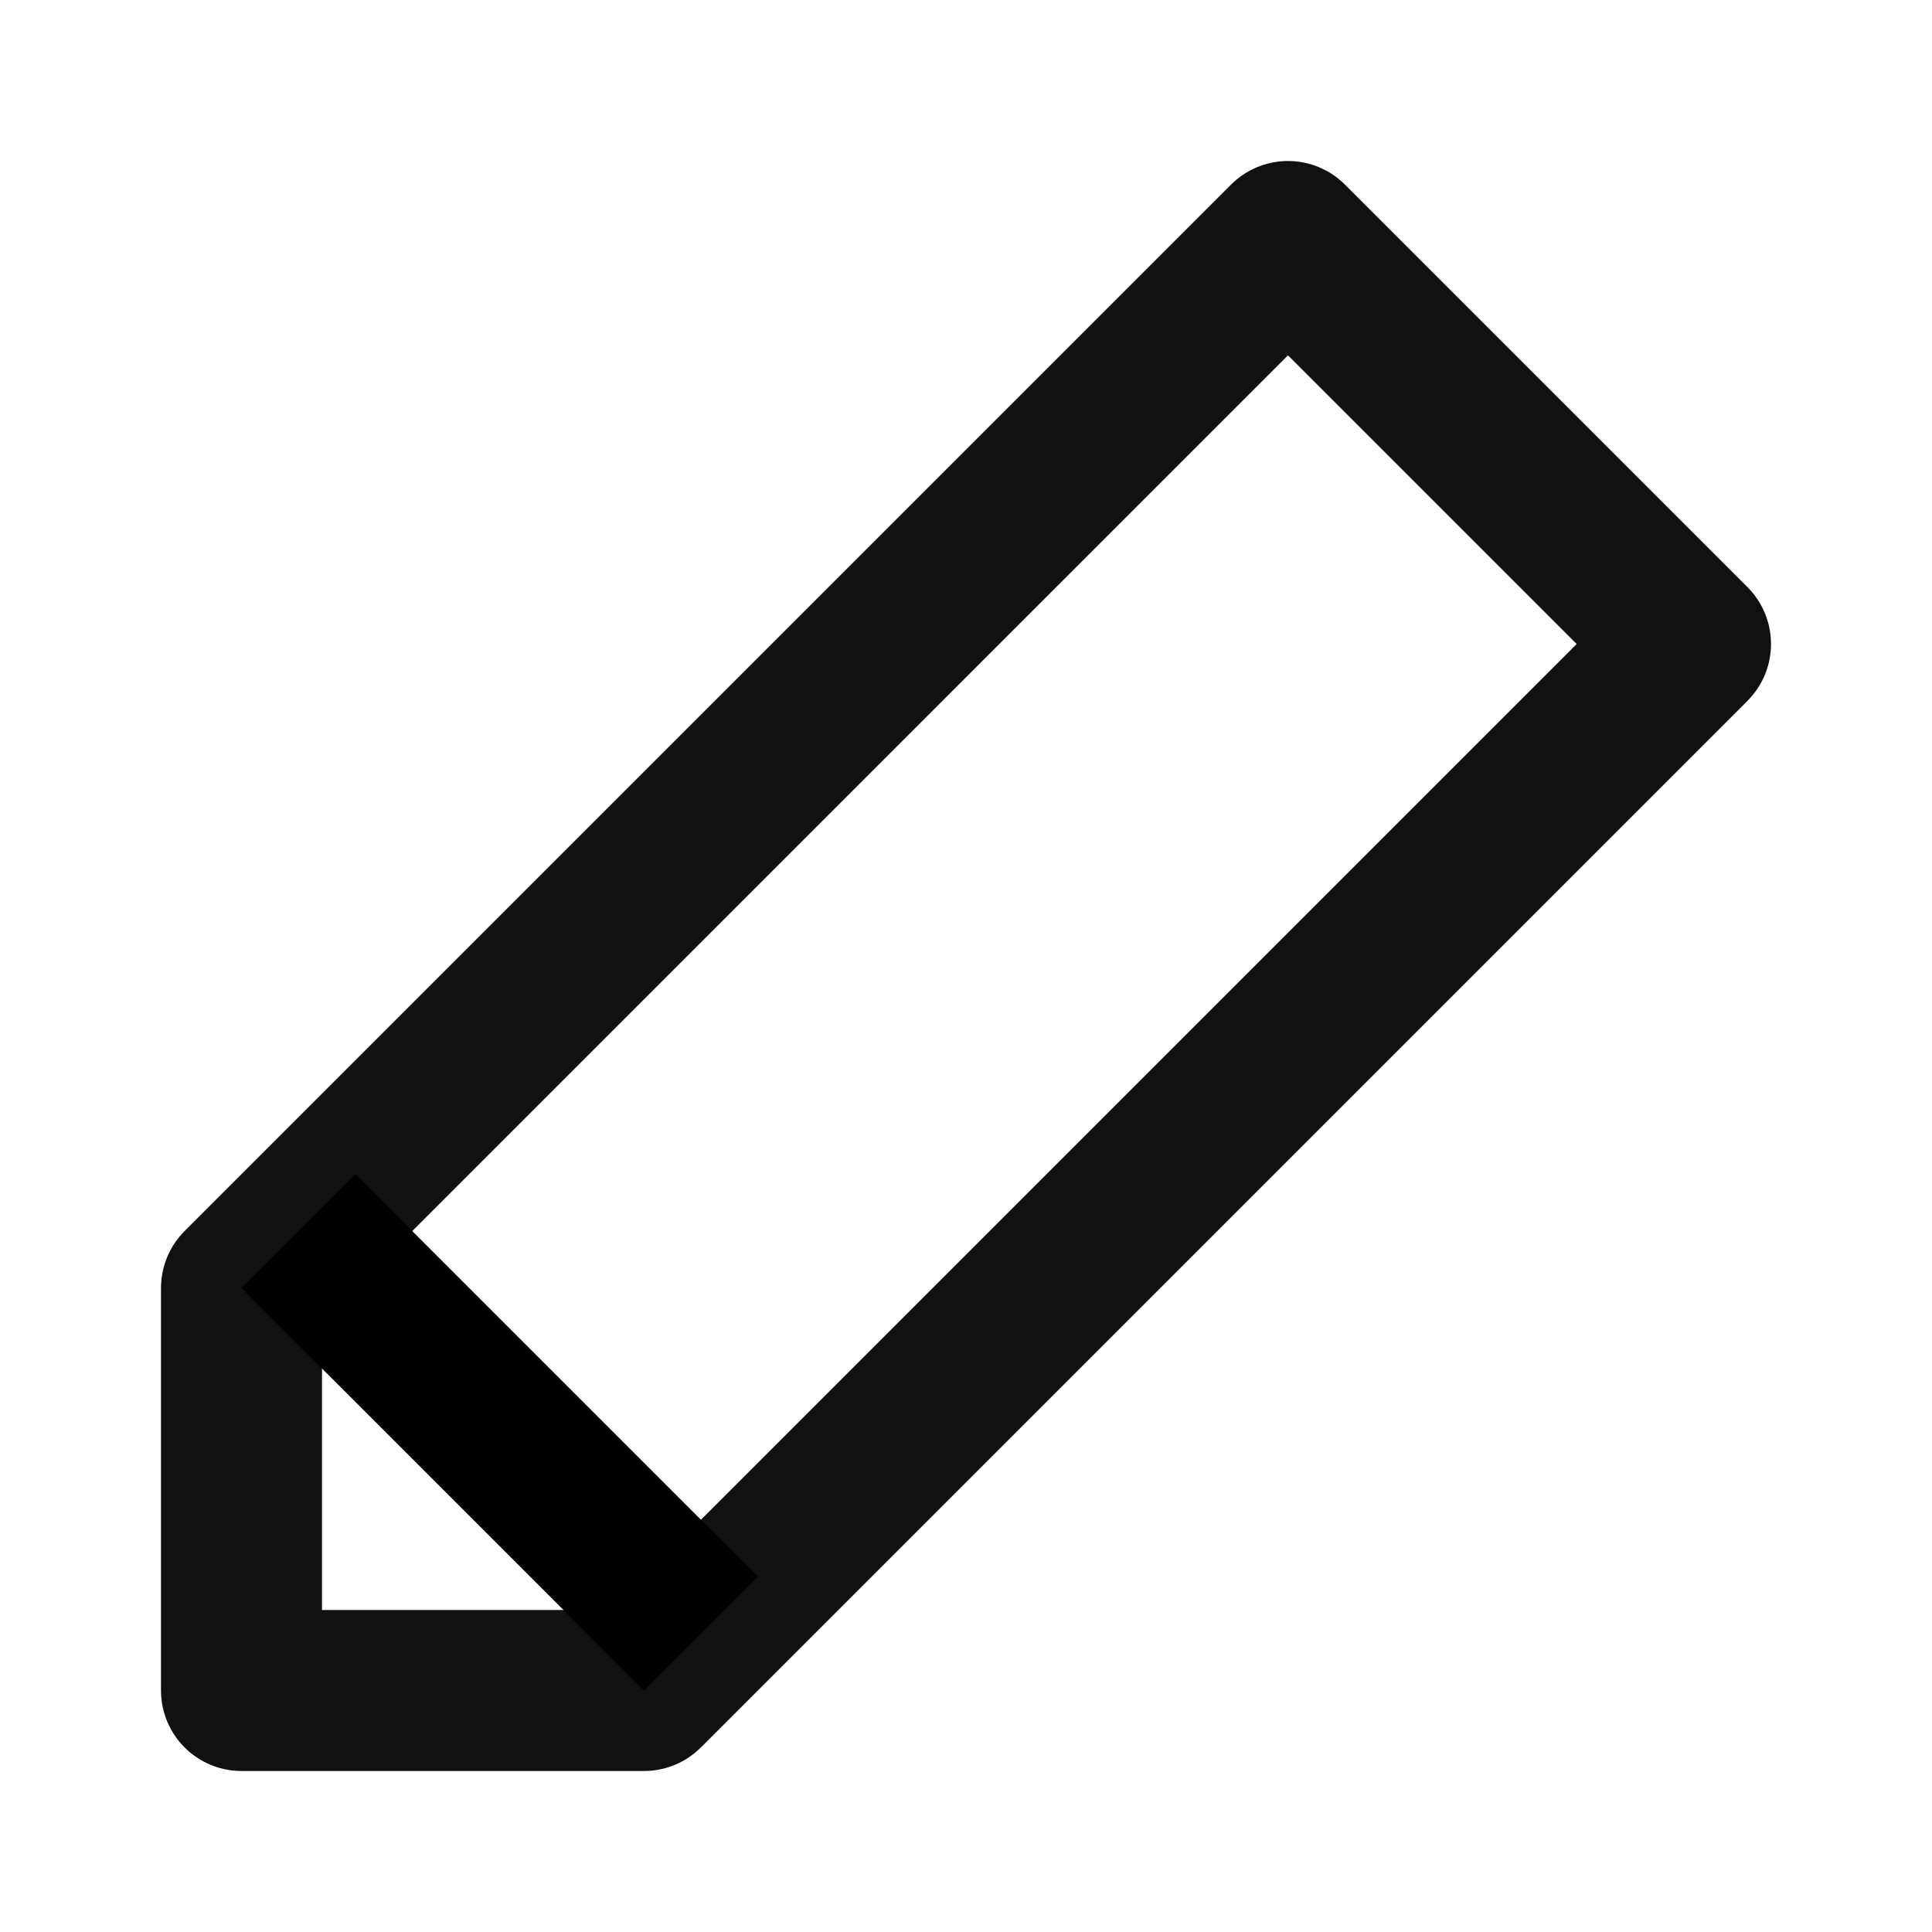
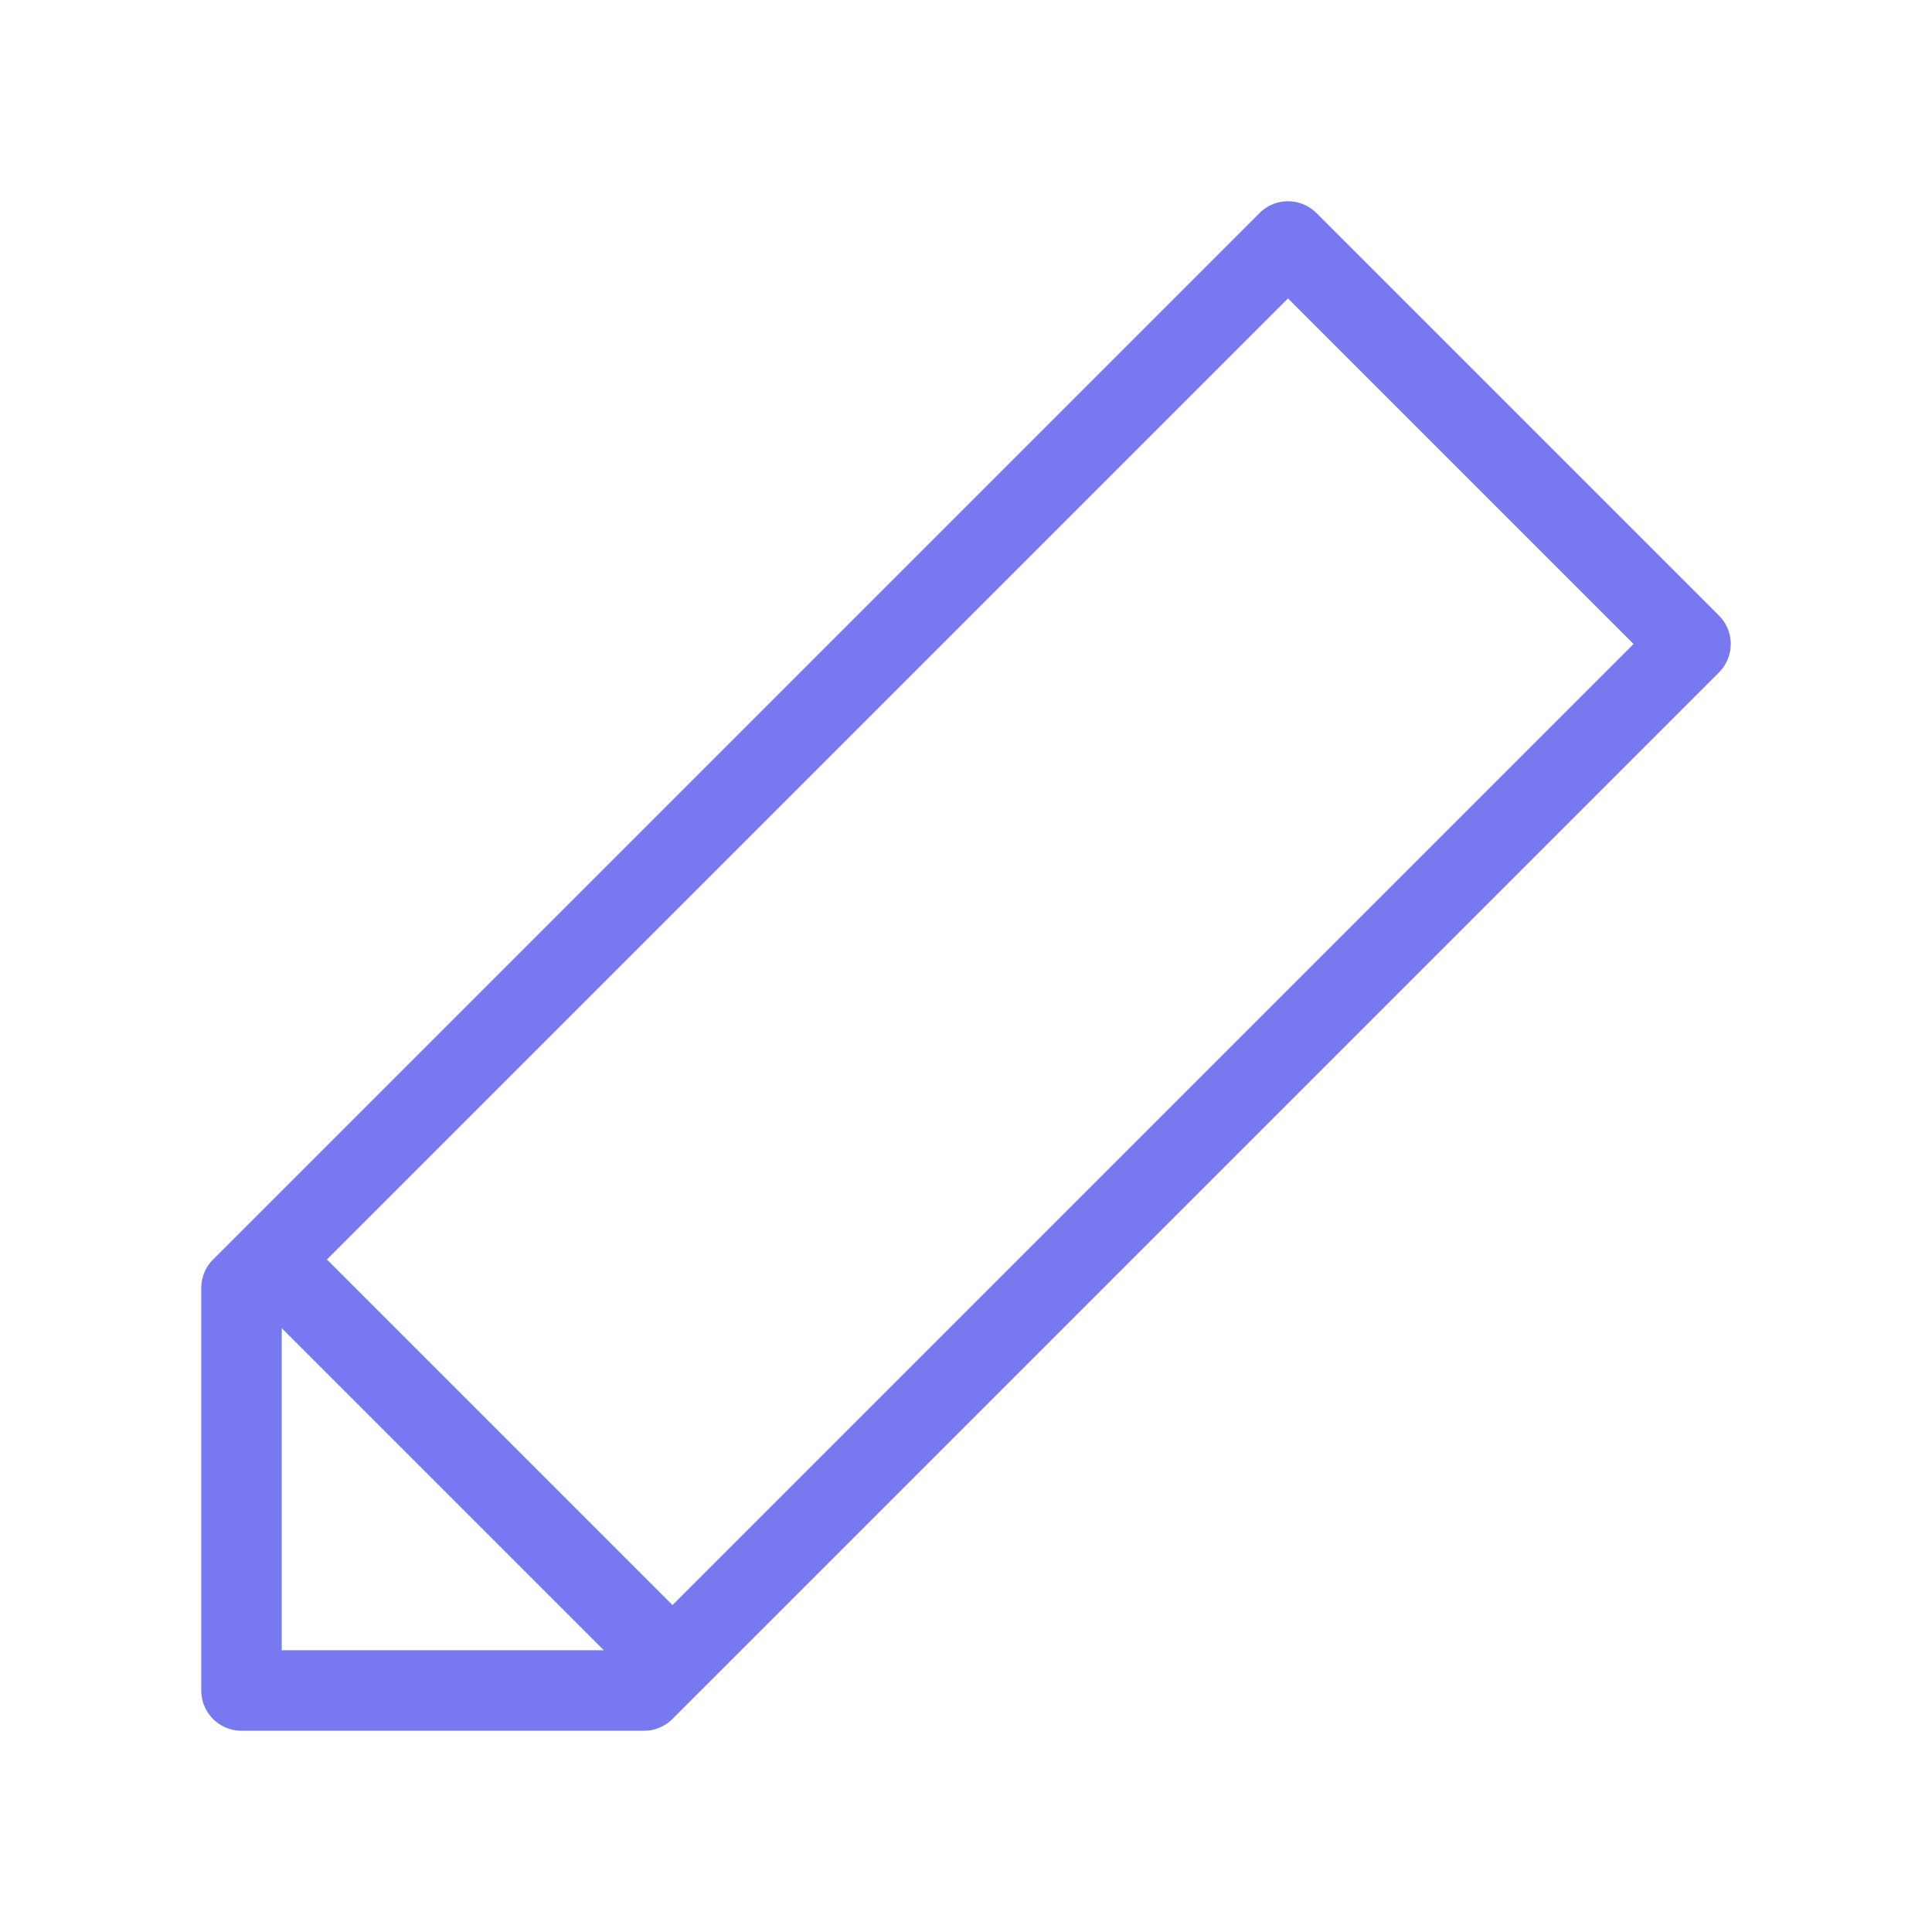
<svg xmlns="http://www.w3.org/2000/svg" width="24" height="24" viewBox="0 0 24 24" fill="none">
-   <path d="M16 3L21 8L8 21H3V16L16 3Z" stroke="#111111" stroke-width="2" stroke-linecap="round" stroke-linejoin="round" />
-   <line x1="3.707" y1="15.293" x2="8.707" y2="20.293" stroke="black" stroke-width="2" />
+   <path d="M16 3L21 8L8 21H3V16L16 3Z" stroke="#7879F1" stroke-linecap="round" stroke-linejoin="round" />
+   <line x1="3.354" y1="15.646" x2="8.354" y2="20.646" stroke="#7879F1" />
</svg>
